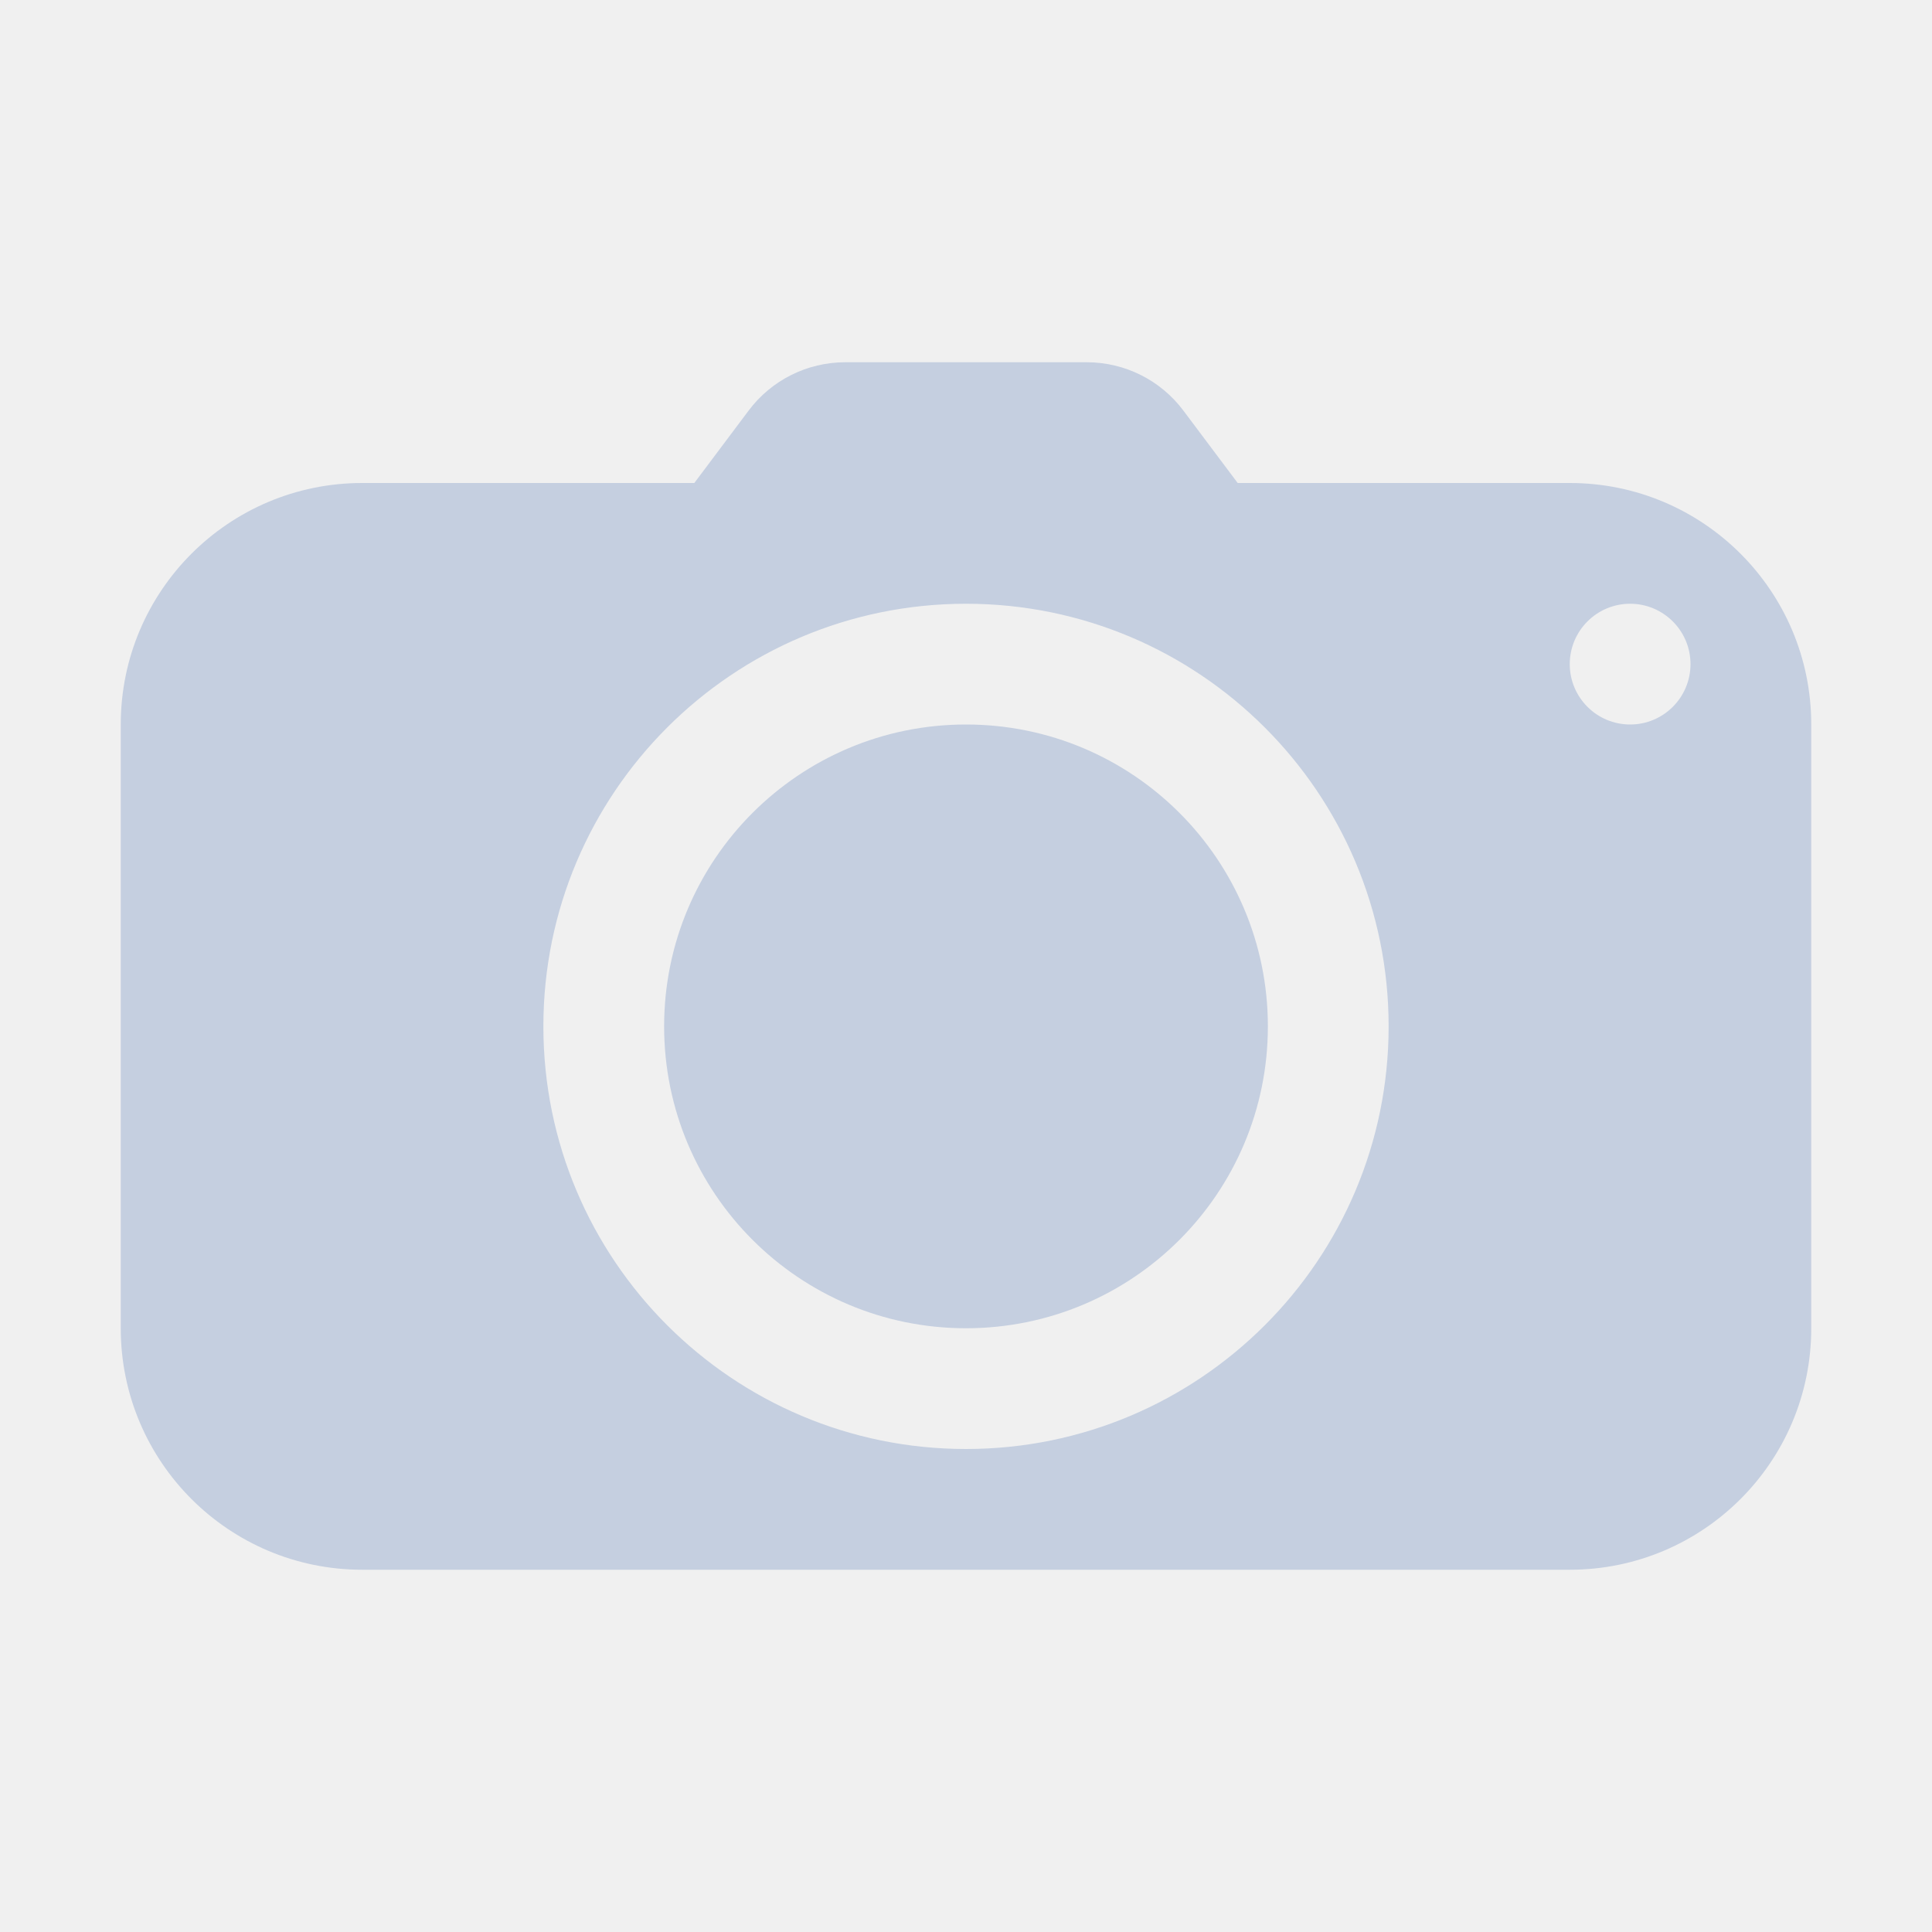
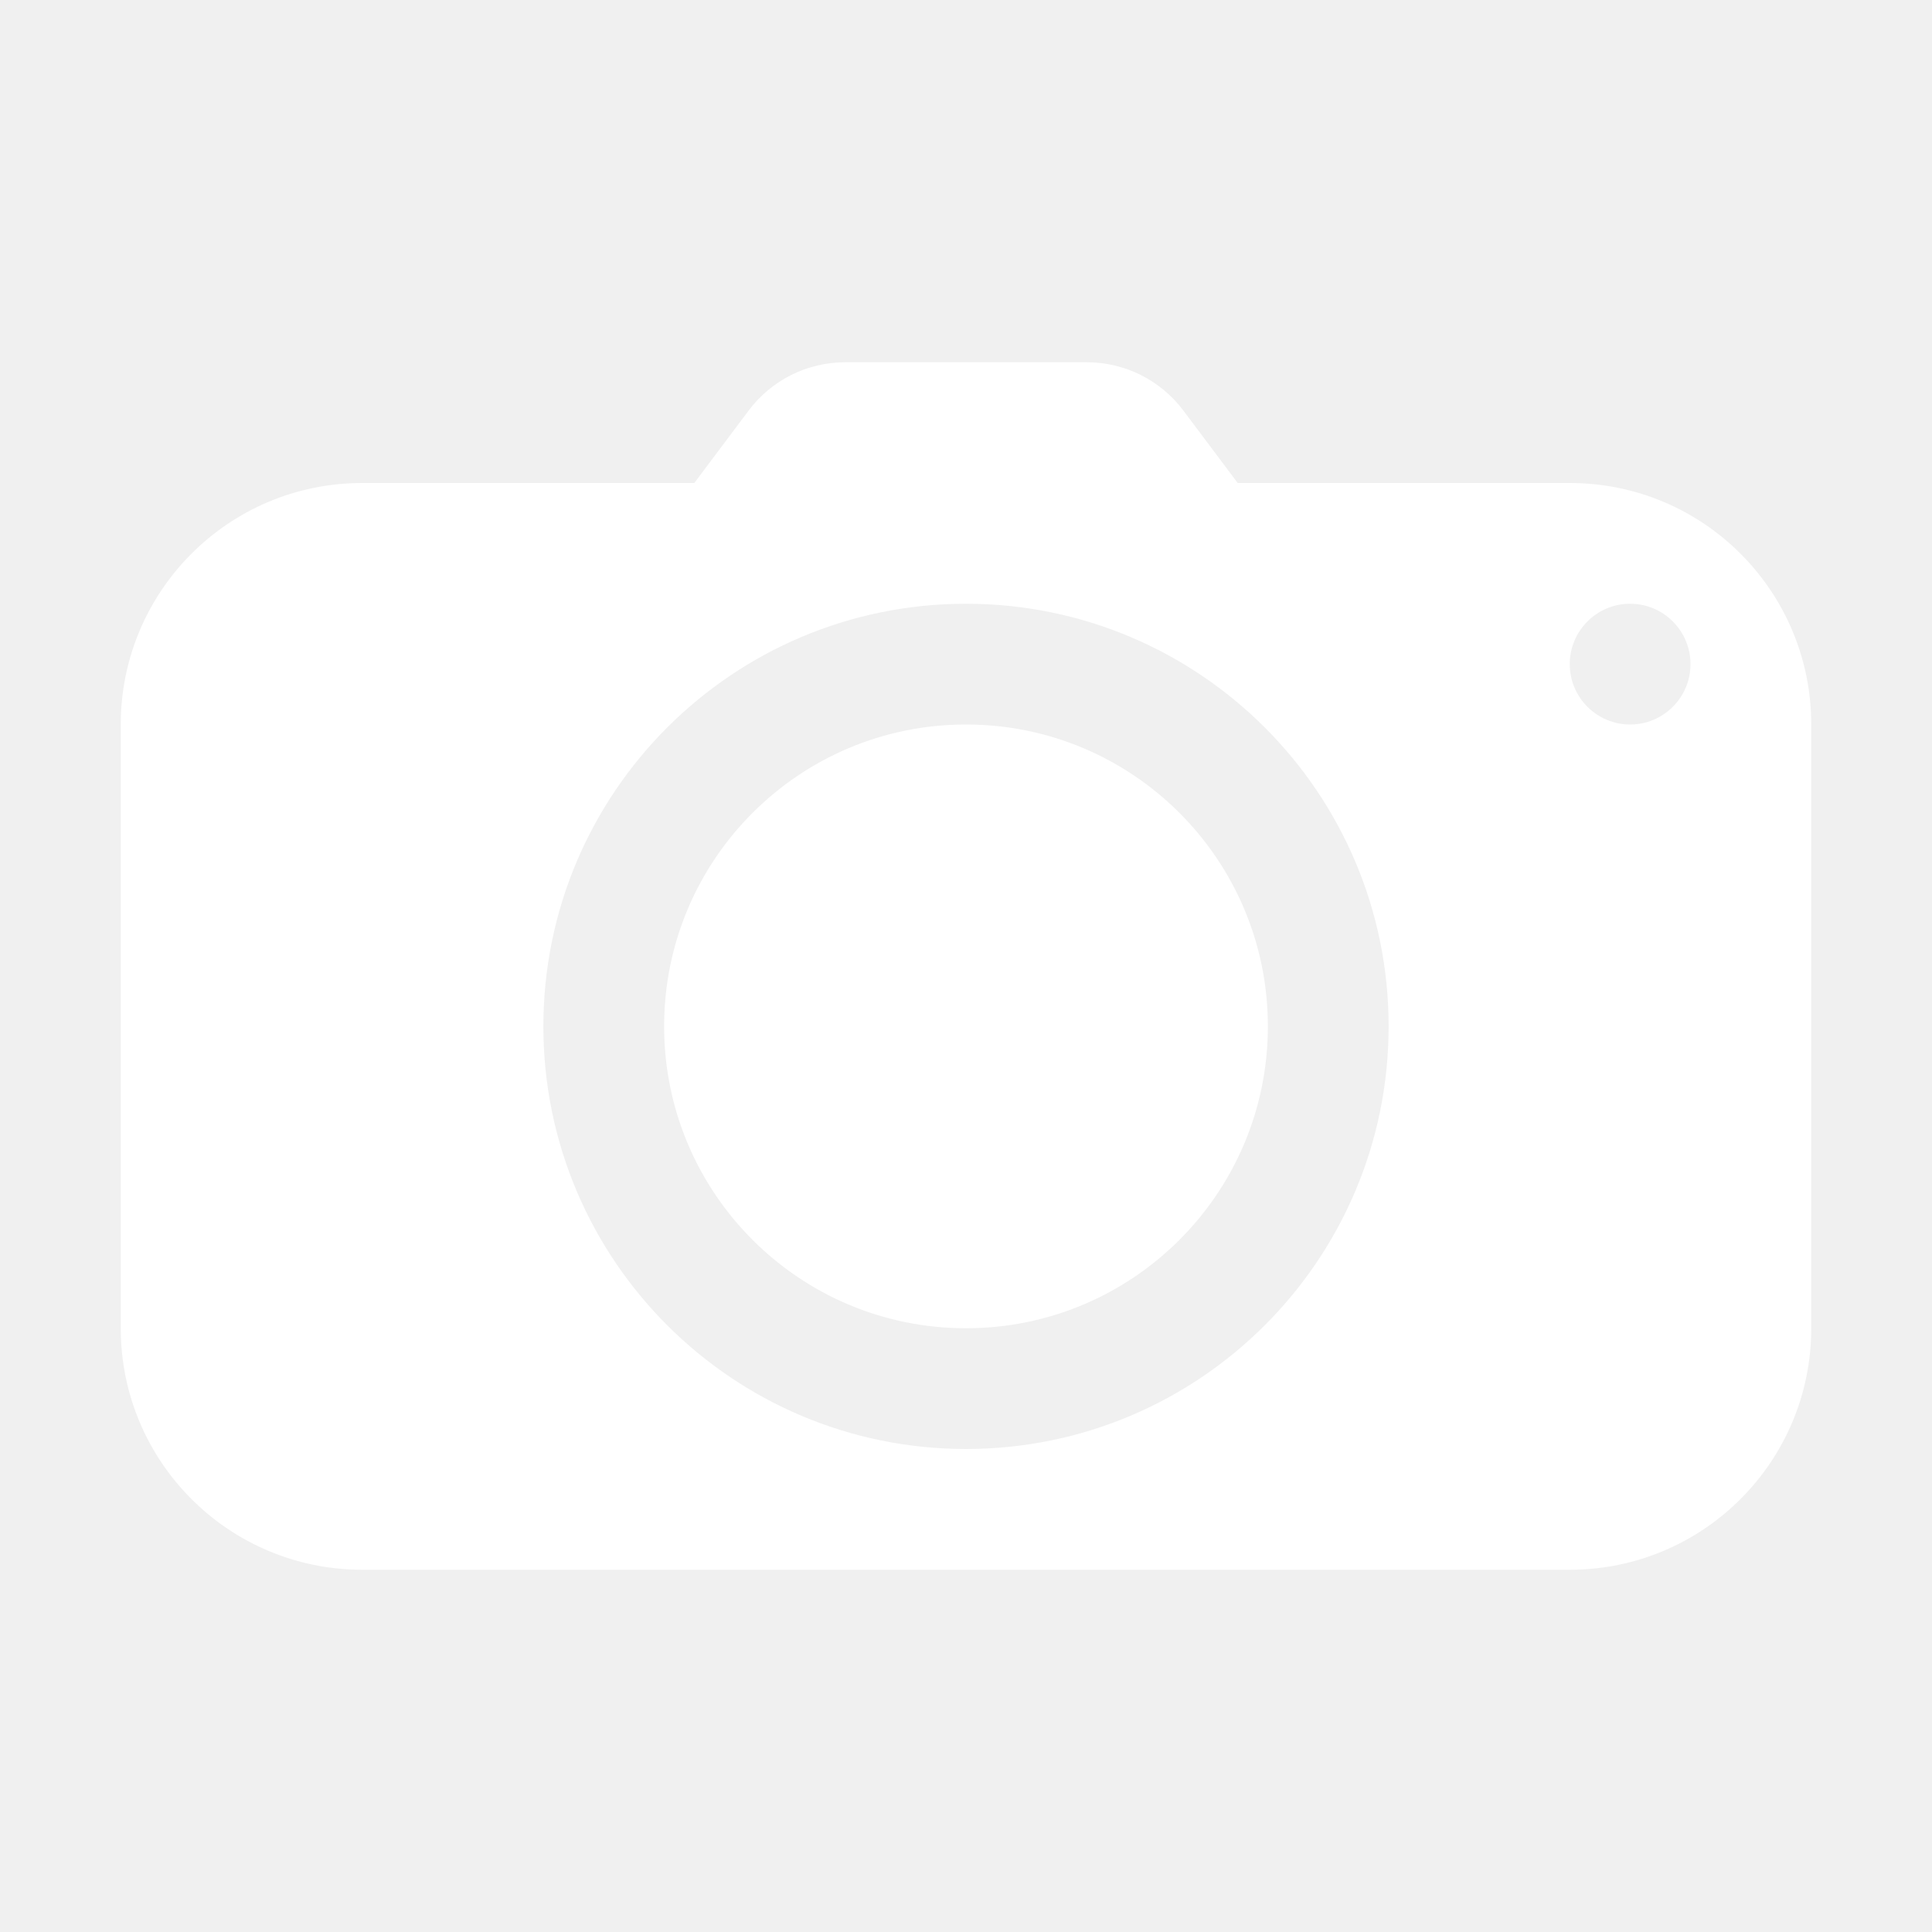
- <svg xmlns="http://www.w3.org/2000/svg" width="16" height="16" viewBox="0 0 16 16">
-   <path fill="#C5CFE0" fill-rule="evenodd" d="M9,3 C9.315,3 9.611,3.148 9.8,3.4 L10.25,4 L13,4 C14.105,4 15,4.895 15,6 L15,11 C15,12.105 14.105,13 13,13 L3,13 C1.895,13 1,12.105 1,11 L1,6 C1,4.895 1.895,4 3,4 L5.75,4 L6.2,3.4 C6.389,3.148 6.685,3 7,3 L9,3 Z M8,5 C6.067,5 4.5,6.567 4.5,8.5 C4.5,10.433 6.067,12 8,12 C9.933,12 11.5,10.433 11.5,8.5 C11.5,6.567 9.933,5 8,5 Z M8,6 C9.381,6 10.5,7.119 10.5,8.5 C10.5,9.881 9.381,11 8,11 C6.619,11 5.5,9.881 5.5,8.5 C5.5,7.119 6.619,6 8,6 Z M13.5,5 C13.224,5 13,5.224 13,5.5 C13,5.776 13.224,6 13.5,6 C13.776,6 14,5.776 14,5.5 C14,5.224 13.776,5 13.5,5 Z" />
+ <svg xmlns="http://www.w3.org/2000/svg" width="16px" height="16px" viewBox="0 0 16 16" version="1.1">
+   <g id="buletooth_camera_dark" stroke="none" stroke-width="1" fill="none" fill-rule="evenodd">
+     <path d="M9,3 C9.315,3 9.611,3.148 9.8,3.4 L10.25,4 L13,4 C14.105,4 15,4.895 15,6 L15,11 C15,12.105 14.105,13 13,13 L3,13 C1.895,13 1,12.105 1,11 L1,6 C1,4.895 1.895,4 3,4 L5.75,4 L6.2,3.4 C6.389,3.148 6.685,3 7,3 L9,3 Z M8,5 C6.067,5 4.5,6.567 4.5,8.5 C4.5,10.433 6.067,12 8,12 C9.933,12 11.5,10.433 11.5,8.5 C11.5,6.567 9.933,5 8,5 Z M8,6 C9.381,6 10.5,7.119 10.5,8.5 C10.5,9.881 9.381,11 8,11 C6.619,11 5.5,9.881 5.5,8.5 C5.5,7.119 6.619,6 8,6 Z M13.5,5 C13.224,5 13,5.224 13,5.5 C13,5.776 13.224,6 13.5,6 C13.776,6 14,5.776 14,5.5 C14,5.224 13.776,5 13.5,5 Z" id="形状结合" fill="#FFFFFF" />
+   </g>
</svg>
